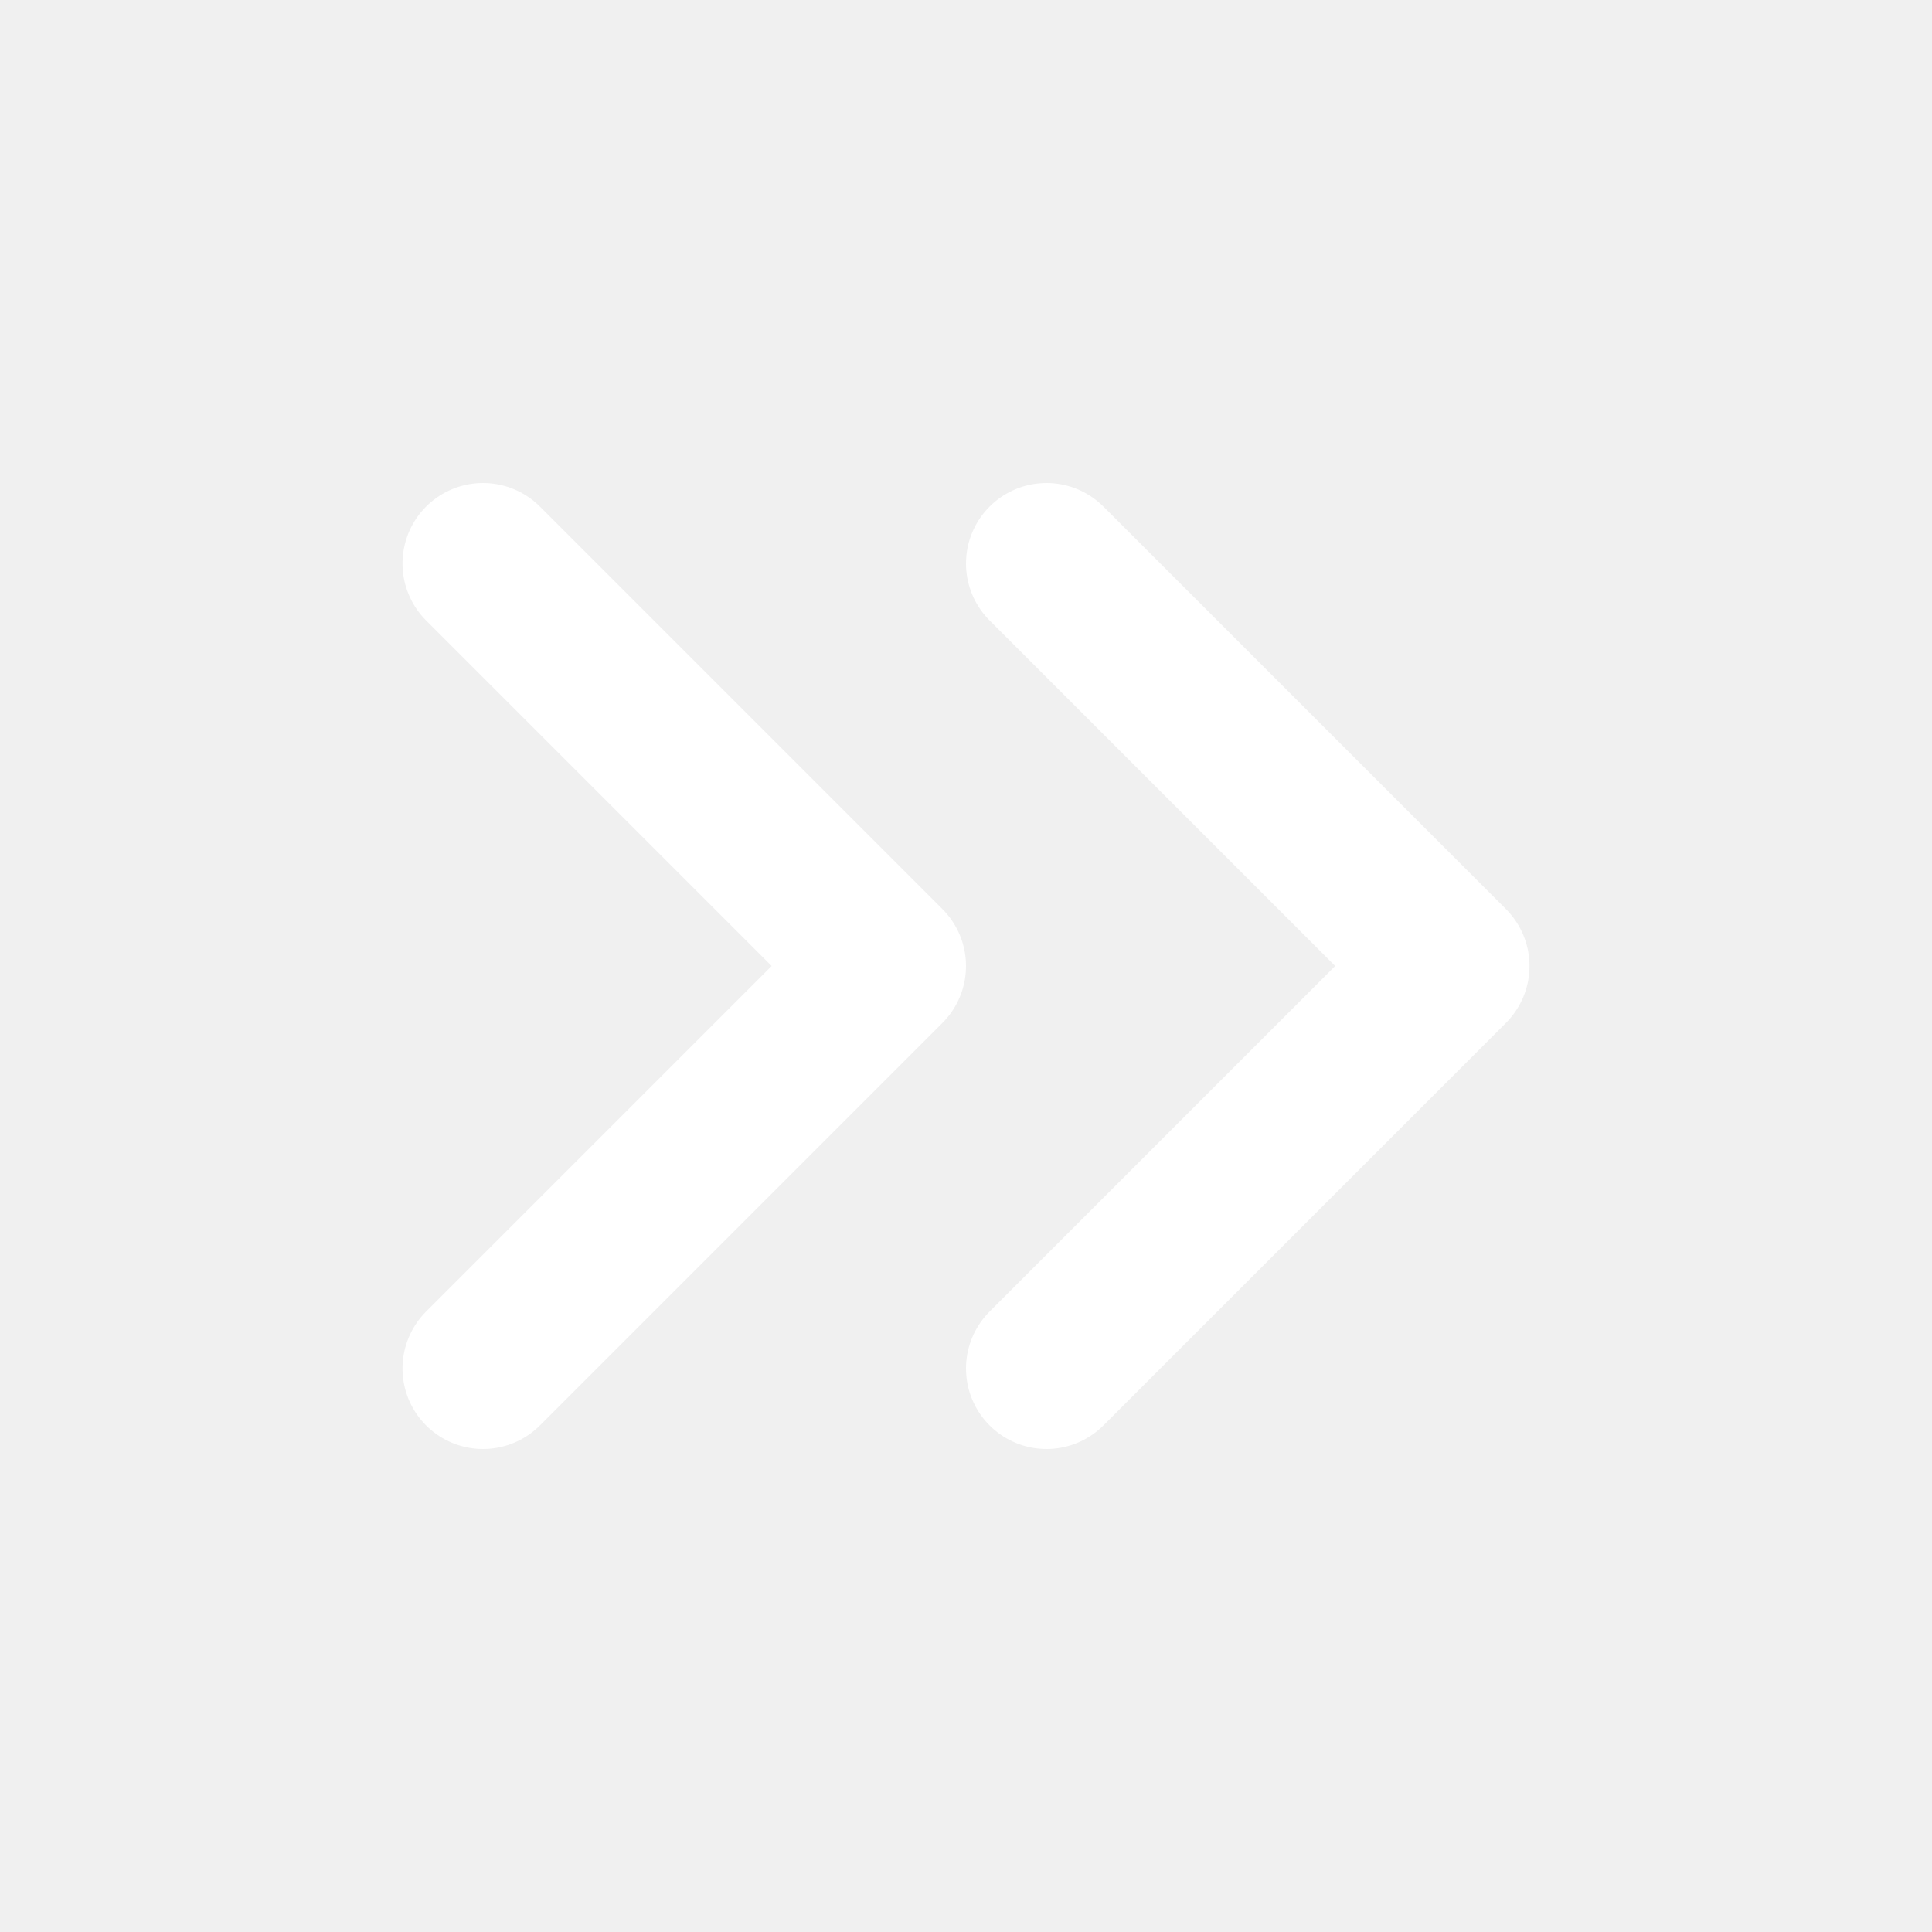
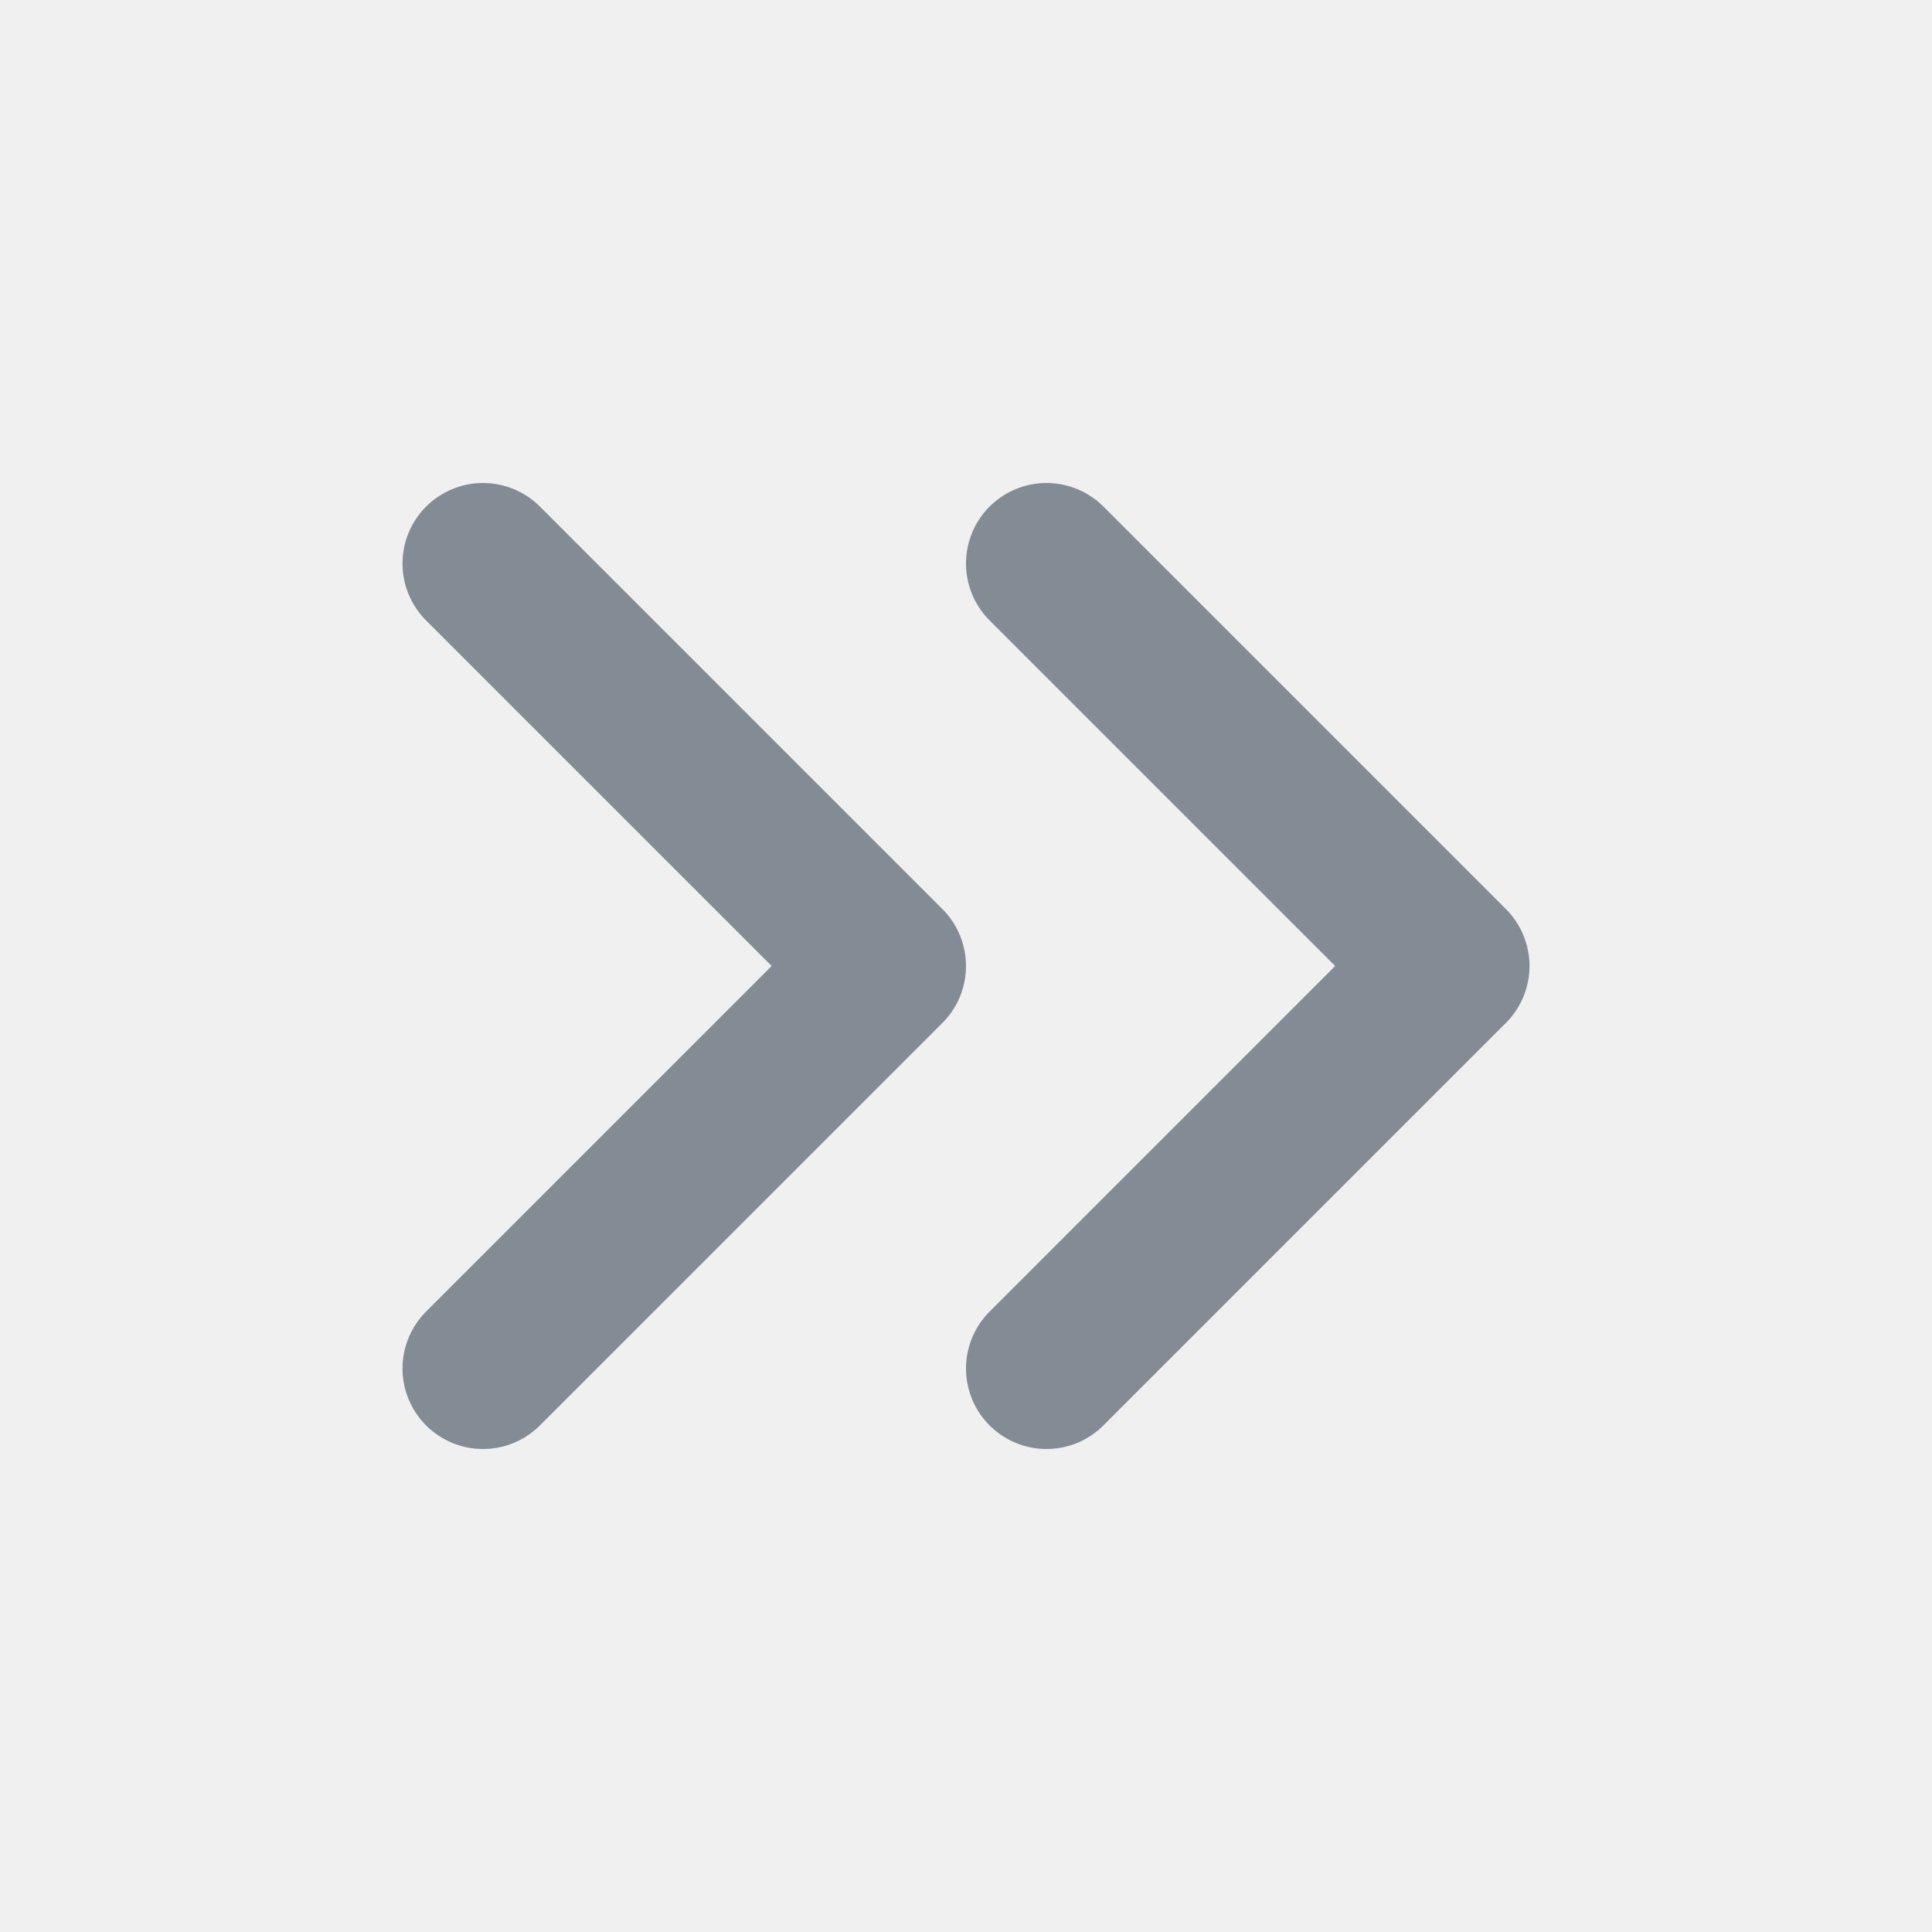
- <svg xmlns="http://www.w3.org/2000/svg" width="24" height="24" viewBox="0 0 24 24" fill="none" stroke="#ffffff" stroke-width="2" stroke-linecap="round" stroke-linejoin="round" class="feather feather-chevrons-right">
+ <svg xmlns="http://www.w3.org/2000/svg" width="24" height="24" viewBox="0 0 24 24" fill="none" stroke="#838c94" stroke-width="2" stroke-linecap="round" stroke-linejoin="round" class="feather feather-chevrons-right">
  <polyline points="13 17 18 12 13 7" />
  <polyline points="6 17 11 12 6 7" />
</svg>
